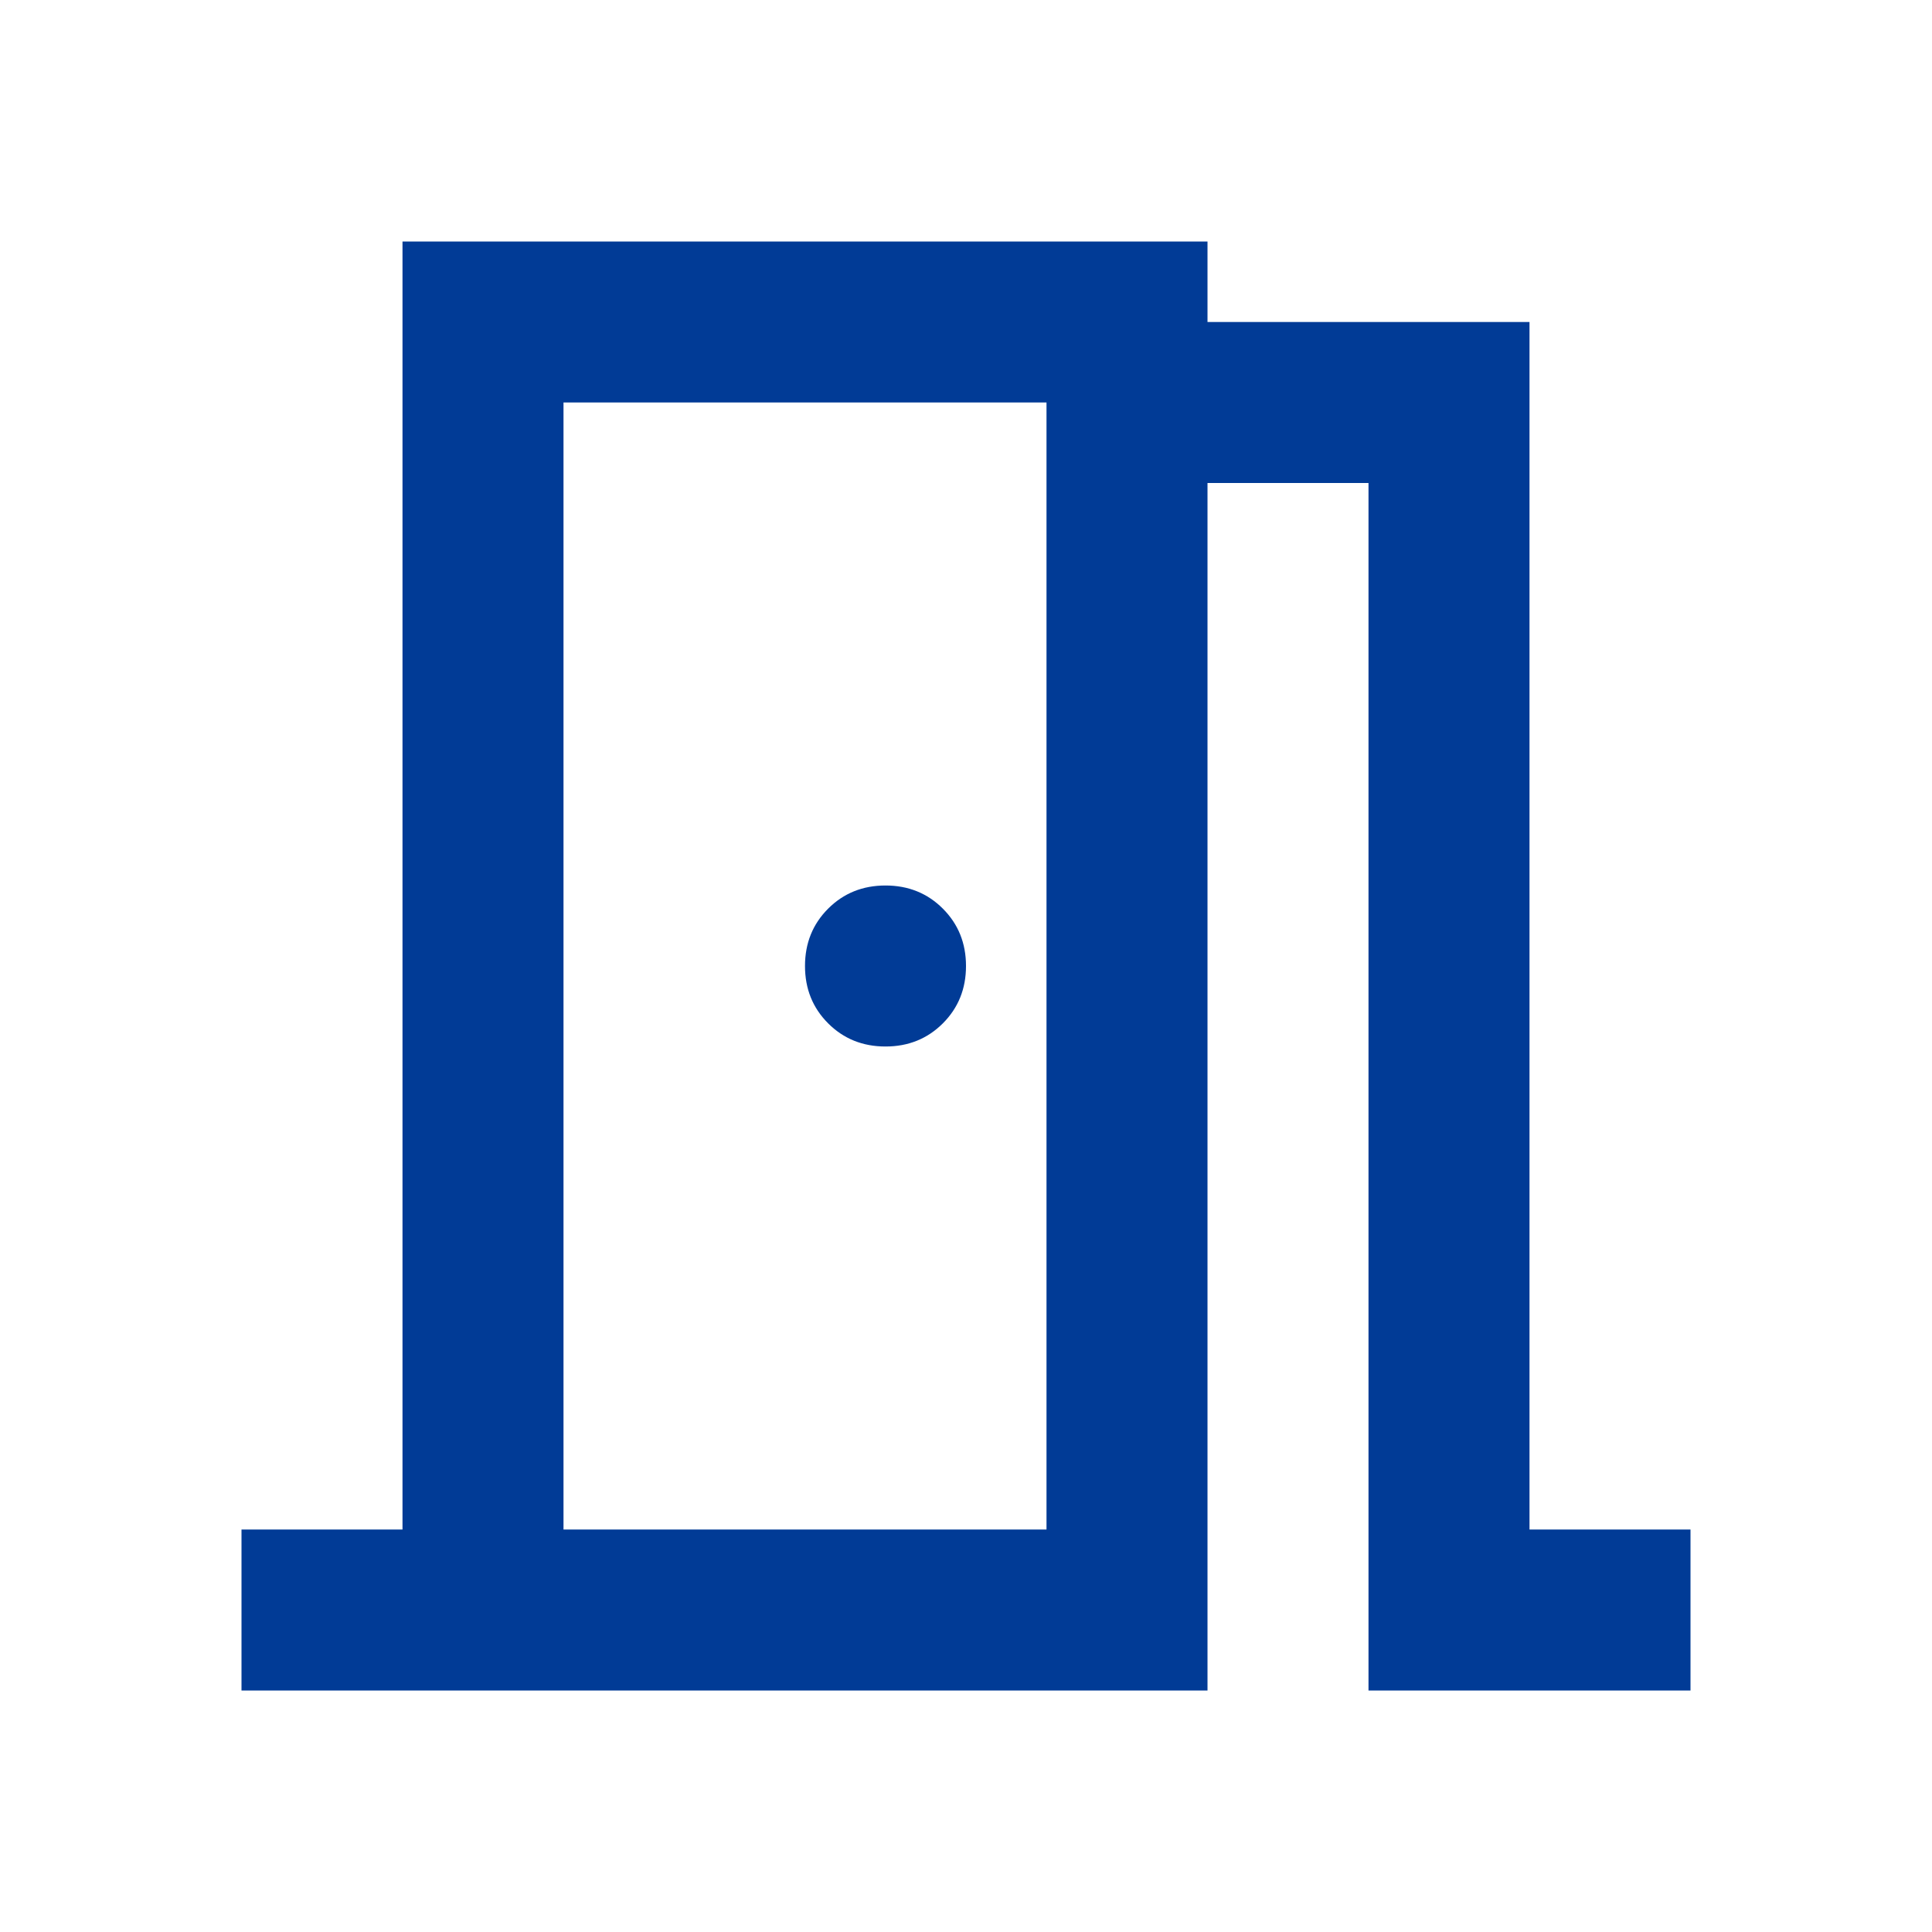
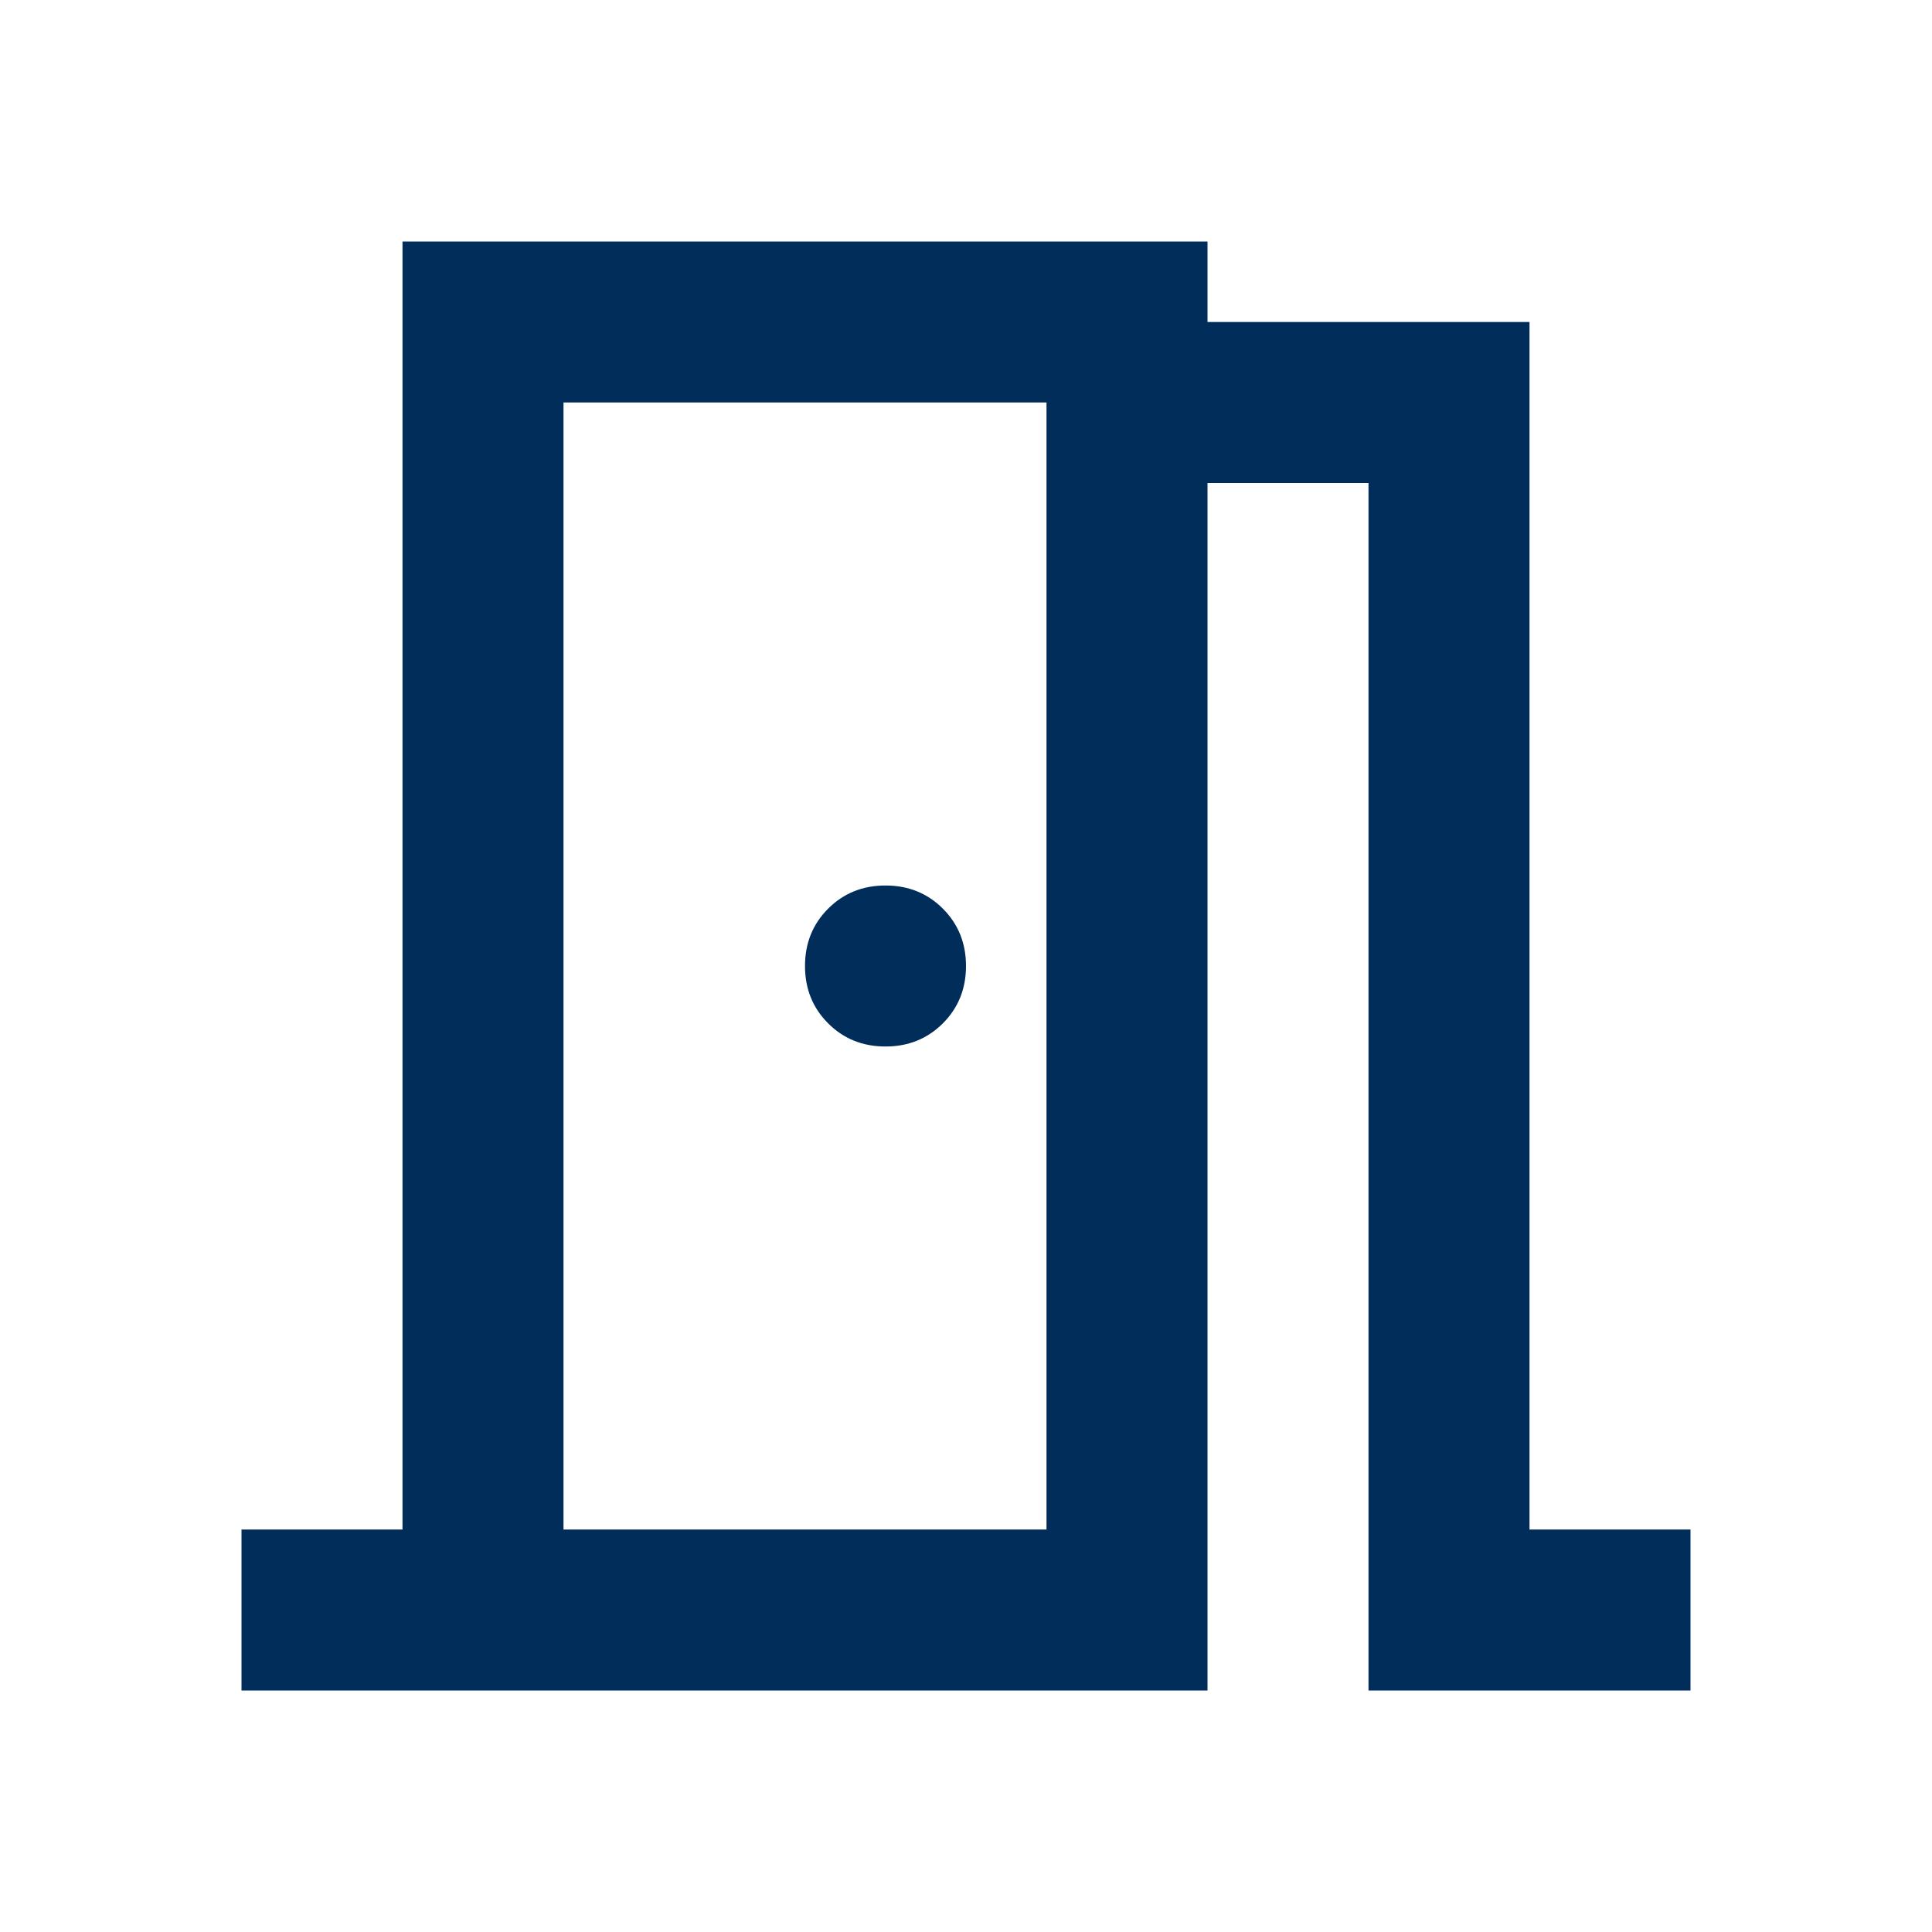
- <svg xmlns="http://www.w3.org/2000/svg" fill="#013B96" height="24" viewBox="0 -960 960 960" width="24">
+ <svg xmlns="http://www.w3.org/2000/svg" fill="#012D5A" height="24" viewBox="0 -960 960 960" width="24">
  <path d="M120-120v-80h80v-640h400v40h160v600h80v80H680v-600h-80v600H120Zm160-640v560-560Zm160 320q17 0 28.5-11.5T480-480q0-17-11.5-28.5T440-520q-17 0-28.5 11.5T400-480q0 17 11.5 28.5T440-440ZM280-200h240v-560H280v560Z" />
</svg>
